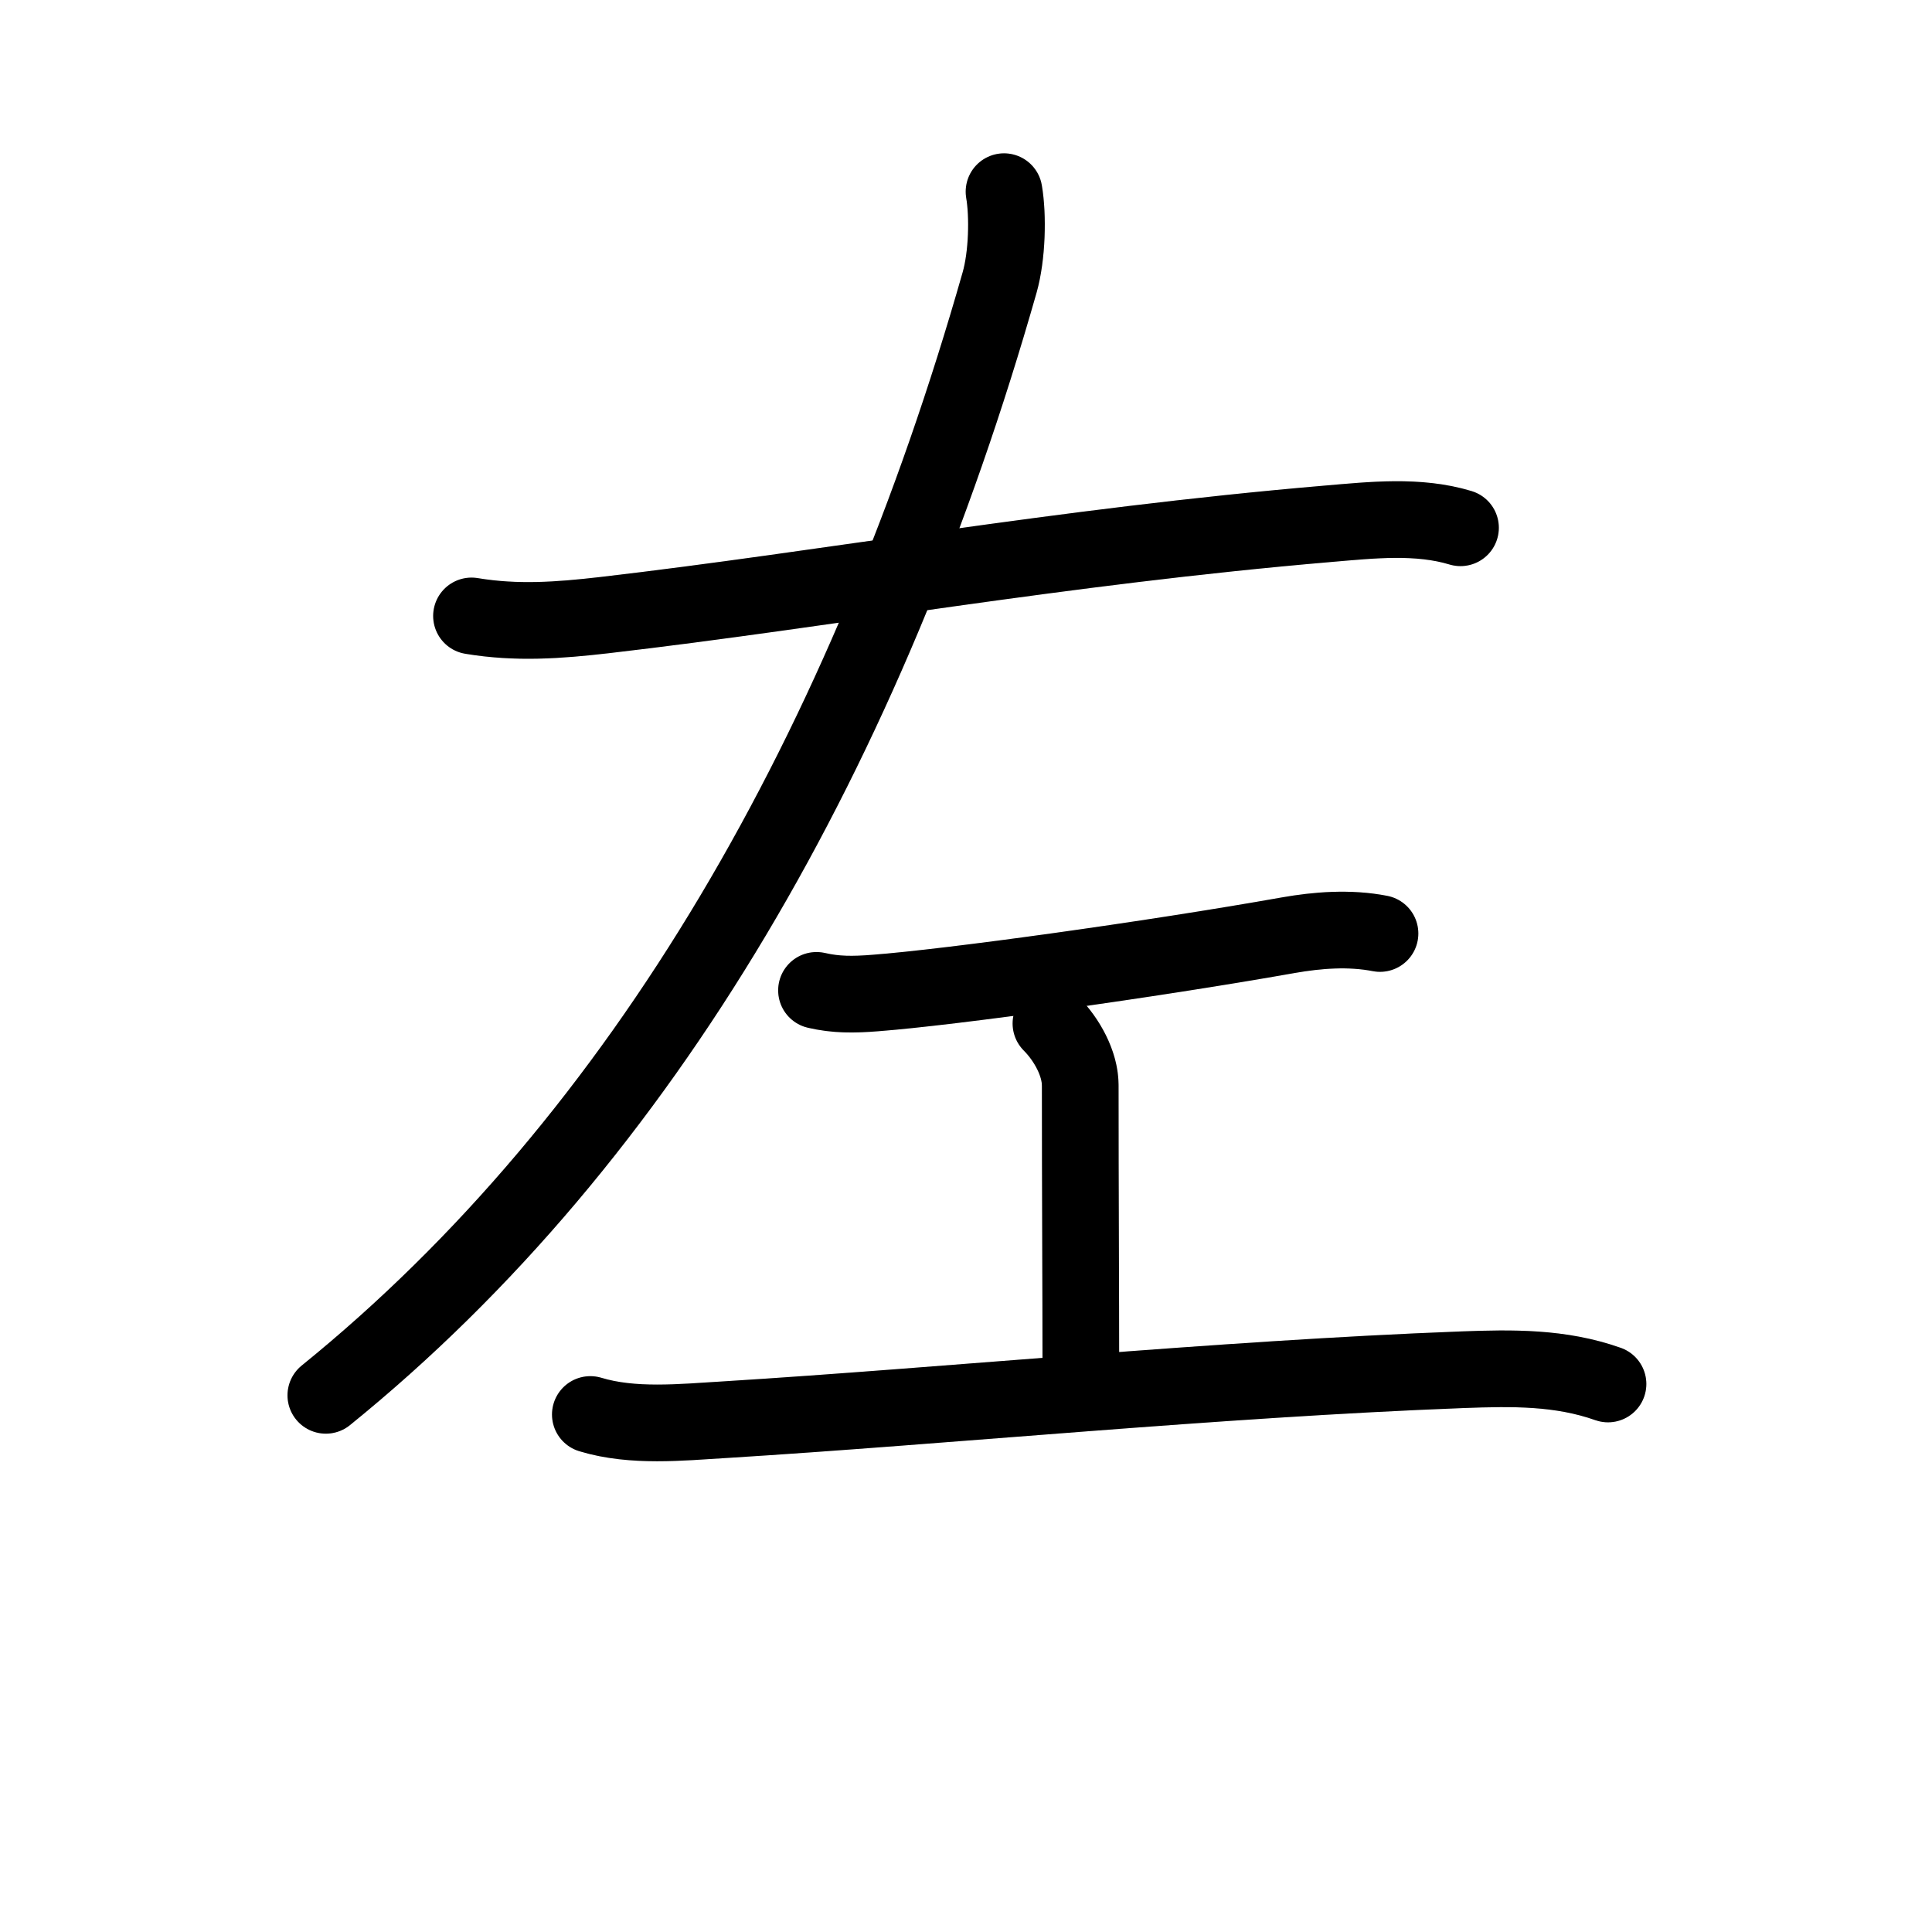
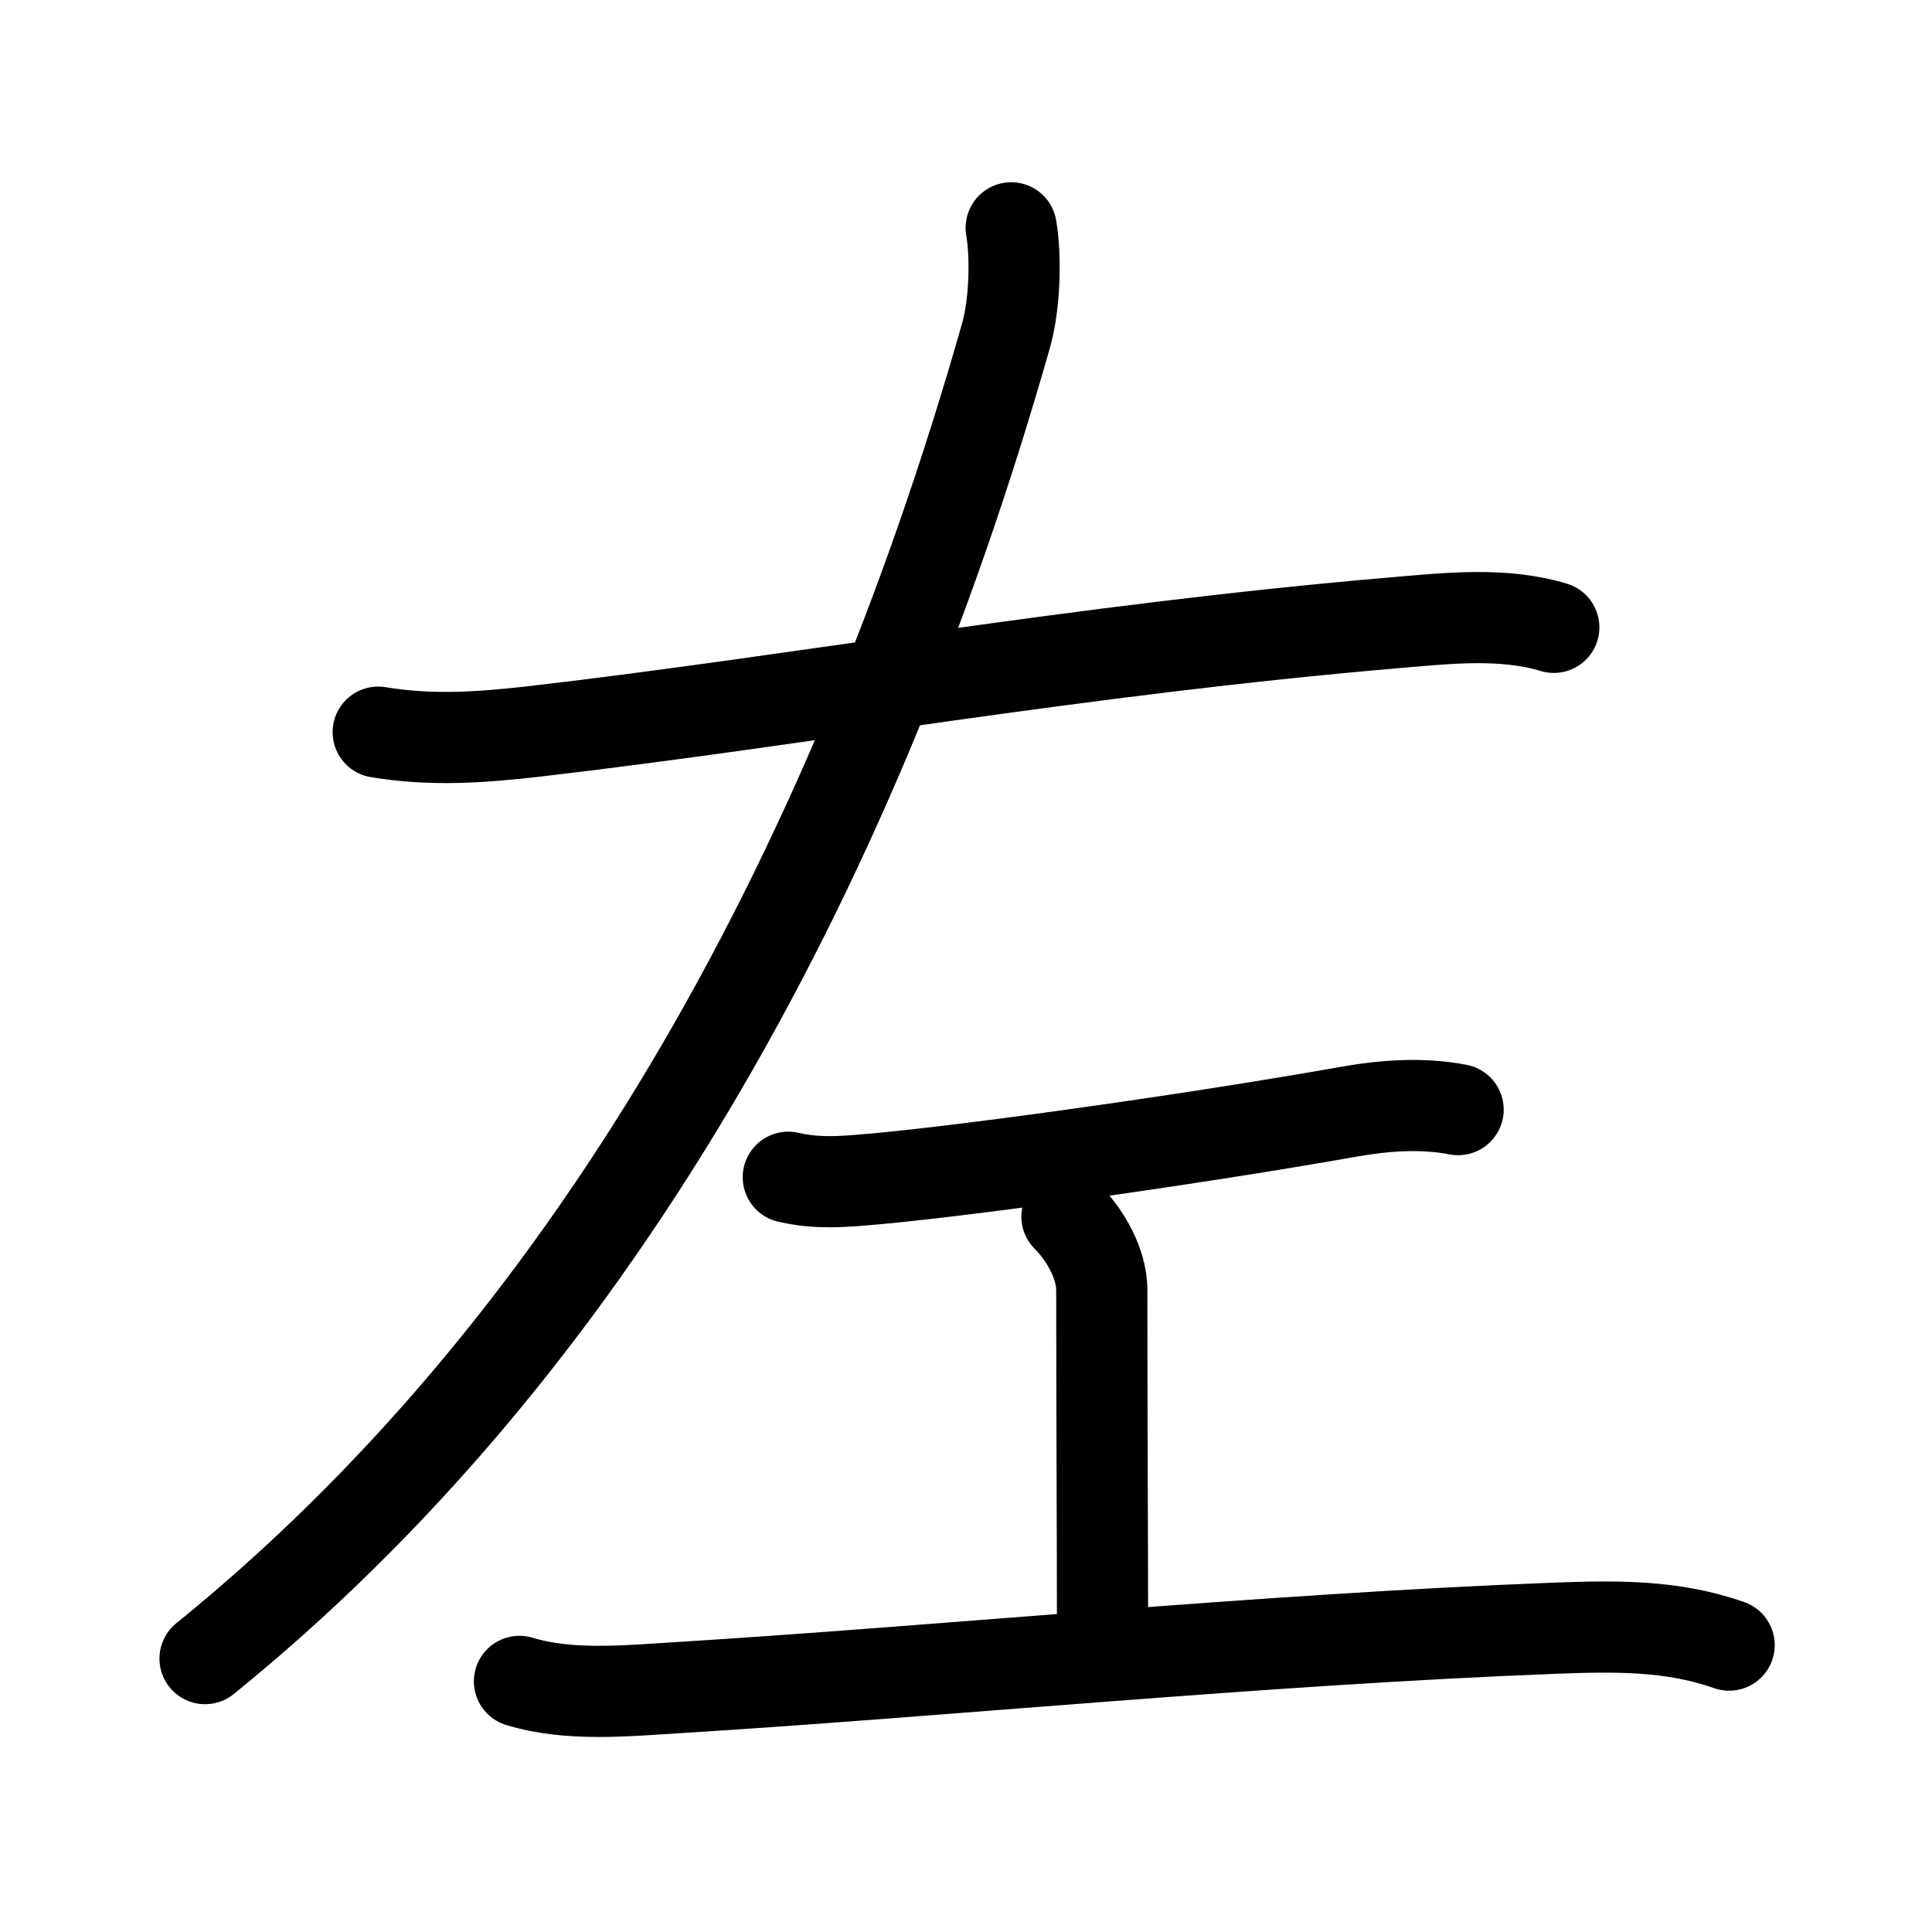
- <svg xmlns="http://www.w3.org/2000/svg" id="kvg-05de6" class="kanjivg" viewBox="0 0 106 126" width="106" height="106" xml:space="preserve" version="1.1" baseProfile="full">
+ <svg xmlns="http://www.w3.org/2000/svg" id="kvg-05de6" class="kanjivg" viewBox="0 0 106 106" width="106" height="106" xml:space="preserve" version="1.1" baseProfile="full">
  <defs>
    <style type="text/css">path.black{fill:none;stroke:black;stroke-width:5;stroke-linecap:round;stroke-linejoin:round;}path.grey{fill:none;stroke:#ddd;stroke-width:5;stroke-linecap:round;stroke-linejoin:round;}path.stroke{fill:none;stroke:black;stroke-width:5;stroke-linecap:round;stroke-linejoin:round;}text{font-size:16px;font-family:Segoe UI Symbol,Cambria Math,DejaVu Sans,Symbola,Quivira,STIX,Code2000;-webkit-touch-callout:none;cursor:pointer;-webkit-user-select:none;-khtml-user-select:none;-moz-user-select:none;-ms-user-select:none;user-select: none;}text:hover{color:#777;}#reset{font-weight:bold;}</style>
    <marker id="markerStart" markerWidth="8" markerHeight="8" style="overflow:visible;">
      <circle cx="0" cy="0" r="1.5" style="stroke:none;fill:red;fill-opacity:0.5;" />
    </marker>
    <marker id="markerEnd" style="overflow:visible;">
      <circle cx="0" cy="0" r="0.8" style="stroke:none;fill:blue;fill-opacity:0.5;">
        <animate attributeName="opacity" from="1" to="0" dur="3s" repeatCount="indefinite" />
      </circle>
    </marker>
  </defs>
  <path d="M20.75,40.17c2.95,0.49,5.68,0.29,8.64-0.05c14.5-1.68,29.75-4.47,47.22-5.96c2.83-0.24,5.87-0.58,8.64,0.26" class="grey" />
  <path d="M55.48,12.5c0.27,1.57,0.21,4.18-0.29,5.93C46.59,48.64,32.07,74.14,11.25,91" class="grey" />
  <path d="M43.25,64.59c1.25,0.29,2.38,0.29,3.86,0.17c4.86-0.37,17.91-2.17,26.92-3.77c1.88-0.33,3.97-0.5,5.97-0.11" class="grey" />
  <path d="M58.54,66.75c1.04,1.04,1.91,2.62,1.91,4.03c0,6.84,0.04,13.22,0.04,18.72" class="grey" />
  <path d="M28.5,92.25c2.76,0.84,5.92,0.51,8.75,0.34c14.54-0.9,32.08-2.65,48.13-3.26c3.25-0.12,6.38-0.17,9.49,0.93" class="grey" />
  <path d="M20.75,40.17c2.95,0.49,5.68,0.29,8.64-0.05c14.5-1.68,29.75-4.47,47.22-5.96c2.83-0.24,5.87-0.58,8.64,0.26" class="stroke" stroke-dasharray="150">
    <animate attributeName="stroke-dashoffset" from="150" to="0" dur="1.8s" begin="0.0s" fill="freeze" />
  </path>
  <path d="M55.48,12.5c0.27,1.57,0.21,4.18-0.29,5.93C46.59,48.64,32.07,74.14,11.25,91" class="stroke" stroke-dasharray="150">
    <set attributeName="opacity" to="0" dur="1.5s" />
    <animate attributeName="stroke-dashoffset" from="150" to="0" dur="1.8s" begin="1.5s" fill="freeze" />
  </path>
  <path d="M43.25,64.59c1.25,0.29,2.38,0.29,3.86,0.17c4.86-0.37,17.91-2.17,26.92-3.77c1.88-0.33,3.97-0.5,5.97-0.11" class="stroke" stroke-dasharray="150">
    <set attributeName="opacity" to="0" dur="3.3s" />
    <animate attributeName="stroke-dashoffset" from="150" to="0" dur="1.8s" begin="3.3s" fill="freeze" />
  </path>
  <path d="M58.54,66.75c1.04,1.04,1.91,2.62,1.91,4.03c0,6.84,0.04,13.22,0.04,18.72" class="stroke" stroke-dasharray="150">
    <set attributeName="opacity" to="0" dur="4.3s" />
    <animate attributeName="stroke-dashoffset" from="150" to="0" dur="1.8s" begin="4.3s" fill="freeze" />
  </path>
  <path d="M28.5,92.25c2.76,0.84,5.92,0.51,8.75,0.34c14.54-0.9,32.08-2.65,48.13-3.26c3.25-0.12,6.38-0.17,9.49,0.93" class="stroke" stroke-dasharray="150">
    <set attributeName="opacity" to="0" dur="5.3s" />
    <animate attributeName="stroke-dashoffset" from="150" to="0" dur="1.8s" begin="5.3s" fill="freeze" />
  </path>
</svg>
